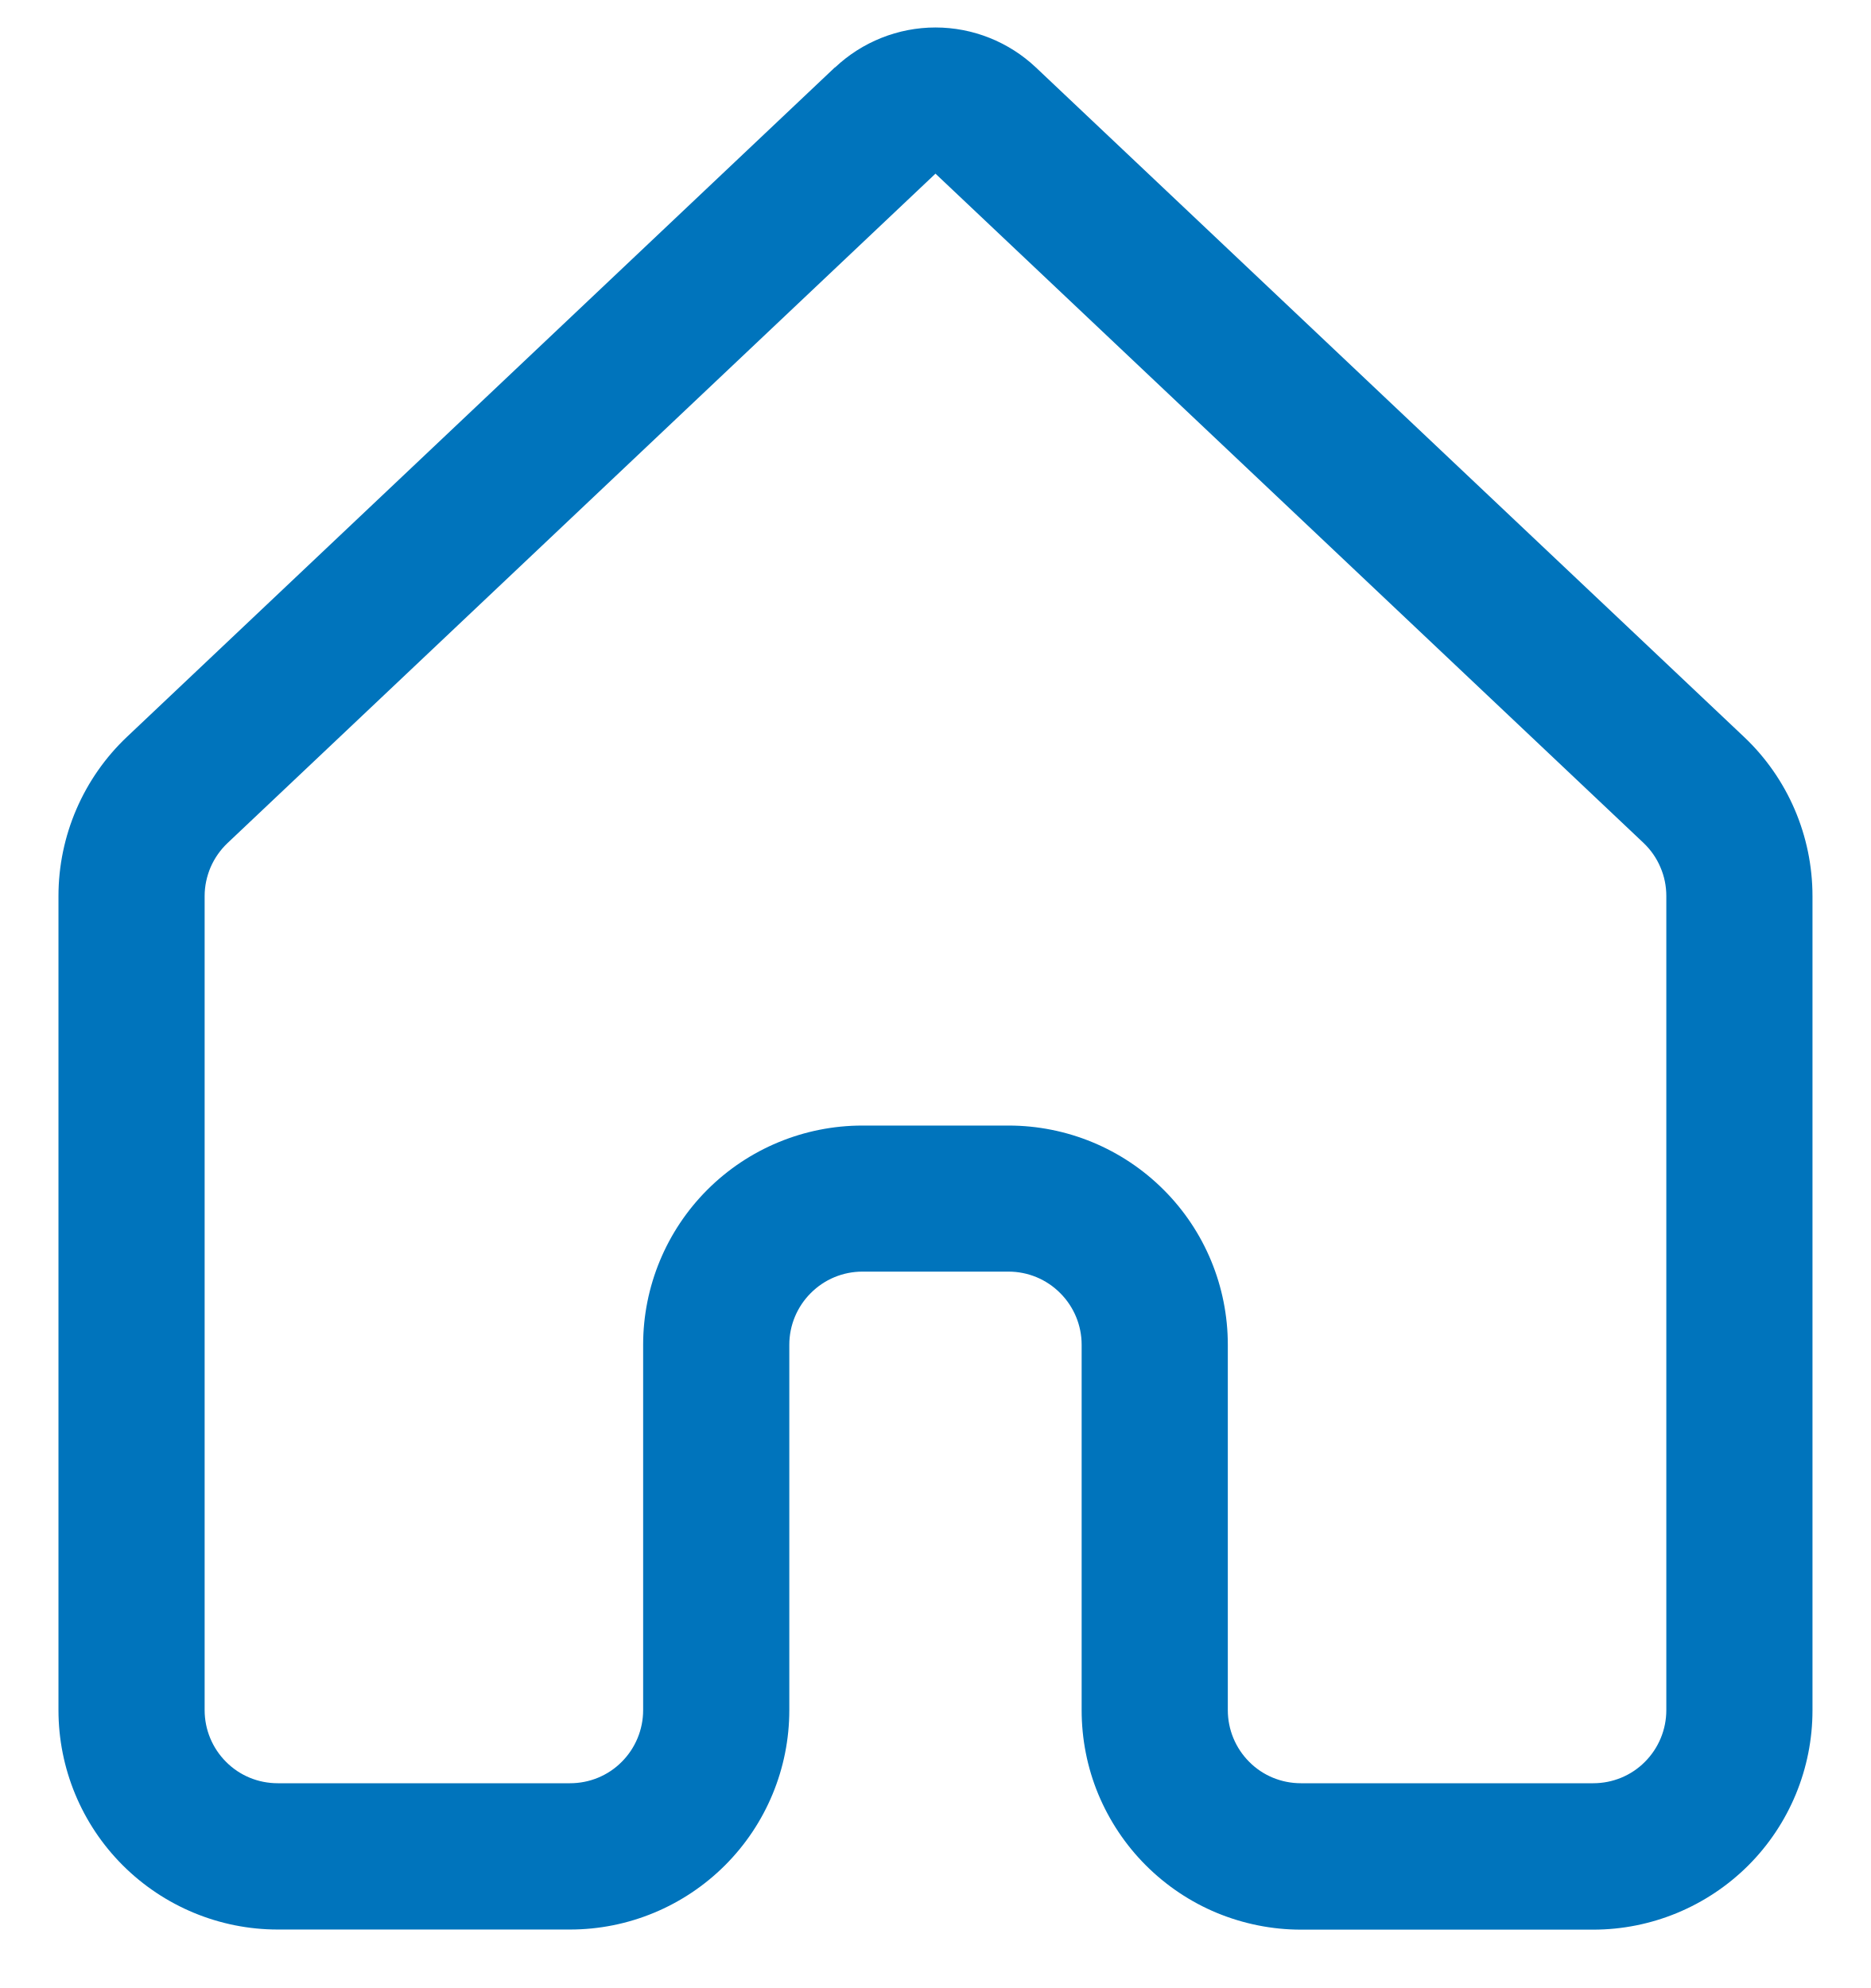
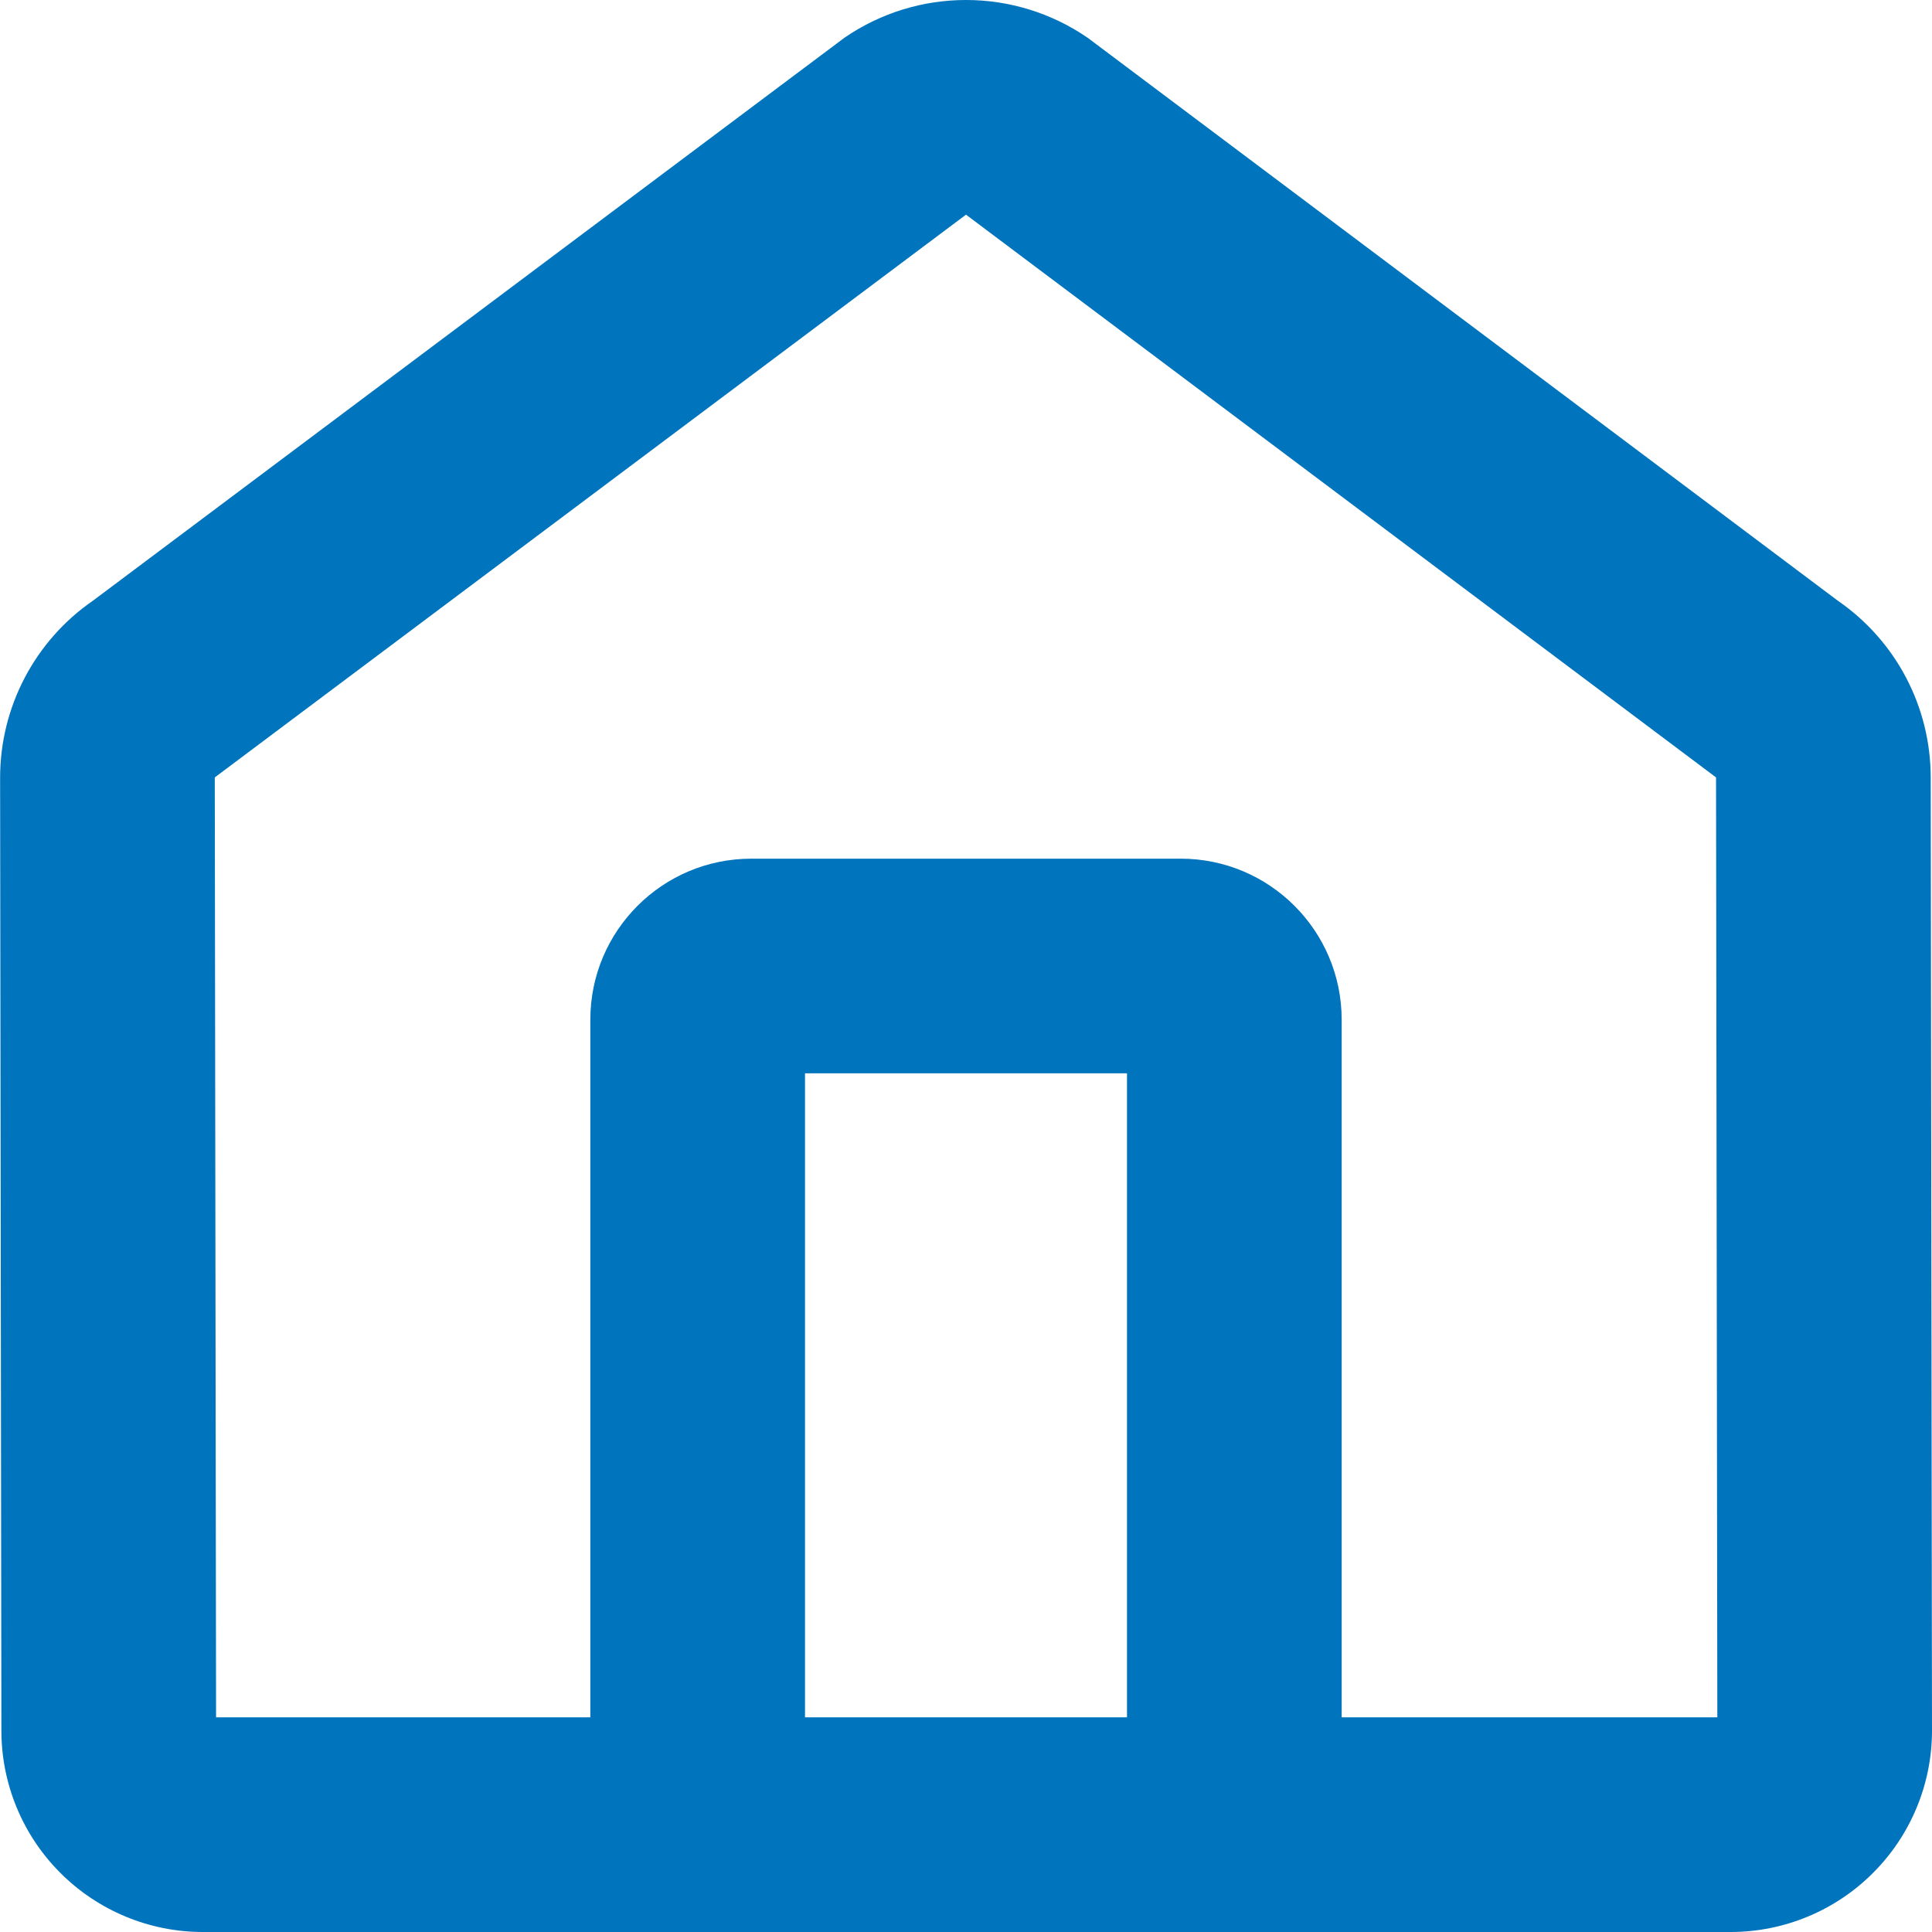
- <svg xmlns="http://www.w3.org/2000/svg" width="16" height="17" viewBox="0 0 16 17" fill="none">
-   <path d="M7.141 0.577C7.373 0.358 7.681 0.235 8 0.235C8.319 0.235 8.627 0.358 8.859 0.577L14.914 6.301C15.289 6.655 15.5 7.148 15.5 7.663V14.626C15.5 15.123 15.303 15.6 14.951 15.952C14.599 16.303 14.122 16.501 13.625 16.501H11.125C10.879 16.501 10.635 16.452 10.407 16.358C10.18 16.264 9.973 16.125 9.799 15.951C9.625 15.777 9.487 15.57 9.392 15.342C9.298 15.115 9.25 14.871 9.25 14.624V11.499C9.25 11.334 9.184 11.175 9.067 11.058C8.95 10.94 8.791 10.874 8.625 10.874H7.375C7.209 10.874 7.05 10.94 6.933 11.058C6.816 11.175 6.75 11.334 6.75 11.499V14.624C6.75 15.122 6.552 15.599 6.201 15.95C5.849 16.302 5.372 16.5 4.875 16.5H2.375C1.878 16.5 1.401 16.302 1.049 15.95C0.698 15.599 0.5 15.122 0.5 14.624V7.662C0.5 7.147 0.713 6.653 1.087 6.3L7.141 0.575V0.577ZM8 1.485L1.945 7.21C1.884 7.268 1.835 7.338 1.801 7.416C1.768 7.494 1.75 7.577 1.75 7.662V14.624C1.75 14.79 1.816 14.949 1.933 15.066C2.05 15.184 2.209 15.249 2.375 15.249H4.875C5.041 15.249 5.2 15.184 5.317 15.066C5.434 14.949 5.5 14.79 5.5 14.624V11.499C5.5 11.002 5.698 10.525 6.049 10.174C6.401 9.822 6.878 9.625 7.375 9.625H8.625C9.122 9.625 9.599 9.822 9.951 10.174C10.303 10.525 10.5 11.002 10.5 11.499V14.624C10.5 14.79 10.566 14.949 10.683 15.066C10.8 15.184 10.959 15.249 11.125 15.249H13.625C13.791 15.249 13.95 15.184 14.067 15.066C14.184 14.949 14.25 14.79 14.25 14.624V7.662C14.25 7.577 14.233 7.493 14.199 7.415C14.166 7.337 14.117 7.267 14.055 7.208L8 1.485Z" fill="#0074BC" />
+ <svg xmlns="http://www.w3.org/2000/svg" width="18" height="18" viewBox="0 0 18 18" fill="none">
+   <path fill-rule="evenodd" clip-rule="evenodd" d="M2.001 7.243L9 2L15.988 7.243L16 16H12.5V9.5C12.5 8.672 11.828 8 11 8H7C6.172 8 5.5 8.672 5.5 9.5V16H2.013L2.001 7.243ZM7.5 16H10.5V10H7.5V16ZM0.563 17.45C0.211 17.099 0.013 16.621 0.013 16.124L0.001 7.246C0.001 6.586 0.325 5.969 0.868 5.595L7.867 0.352C8.55 -0.118 9.453 -0.117 10.135 0.353L17.123 5.597C17.664 5.97 17.987 6.584 17.988 7.241L18 16.124C18 16.621 17.802 17.099 17.45 17.45C17.099 17.802 16.621 18 16.124 18H1.89C1.392 18 0.915 17.802 0.563 17.45Z" fill="#0074BC" />
</svg>
